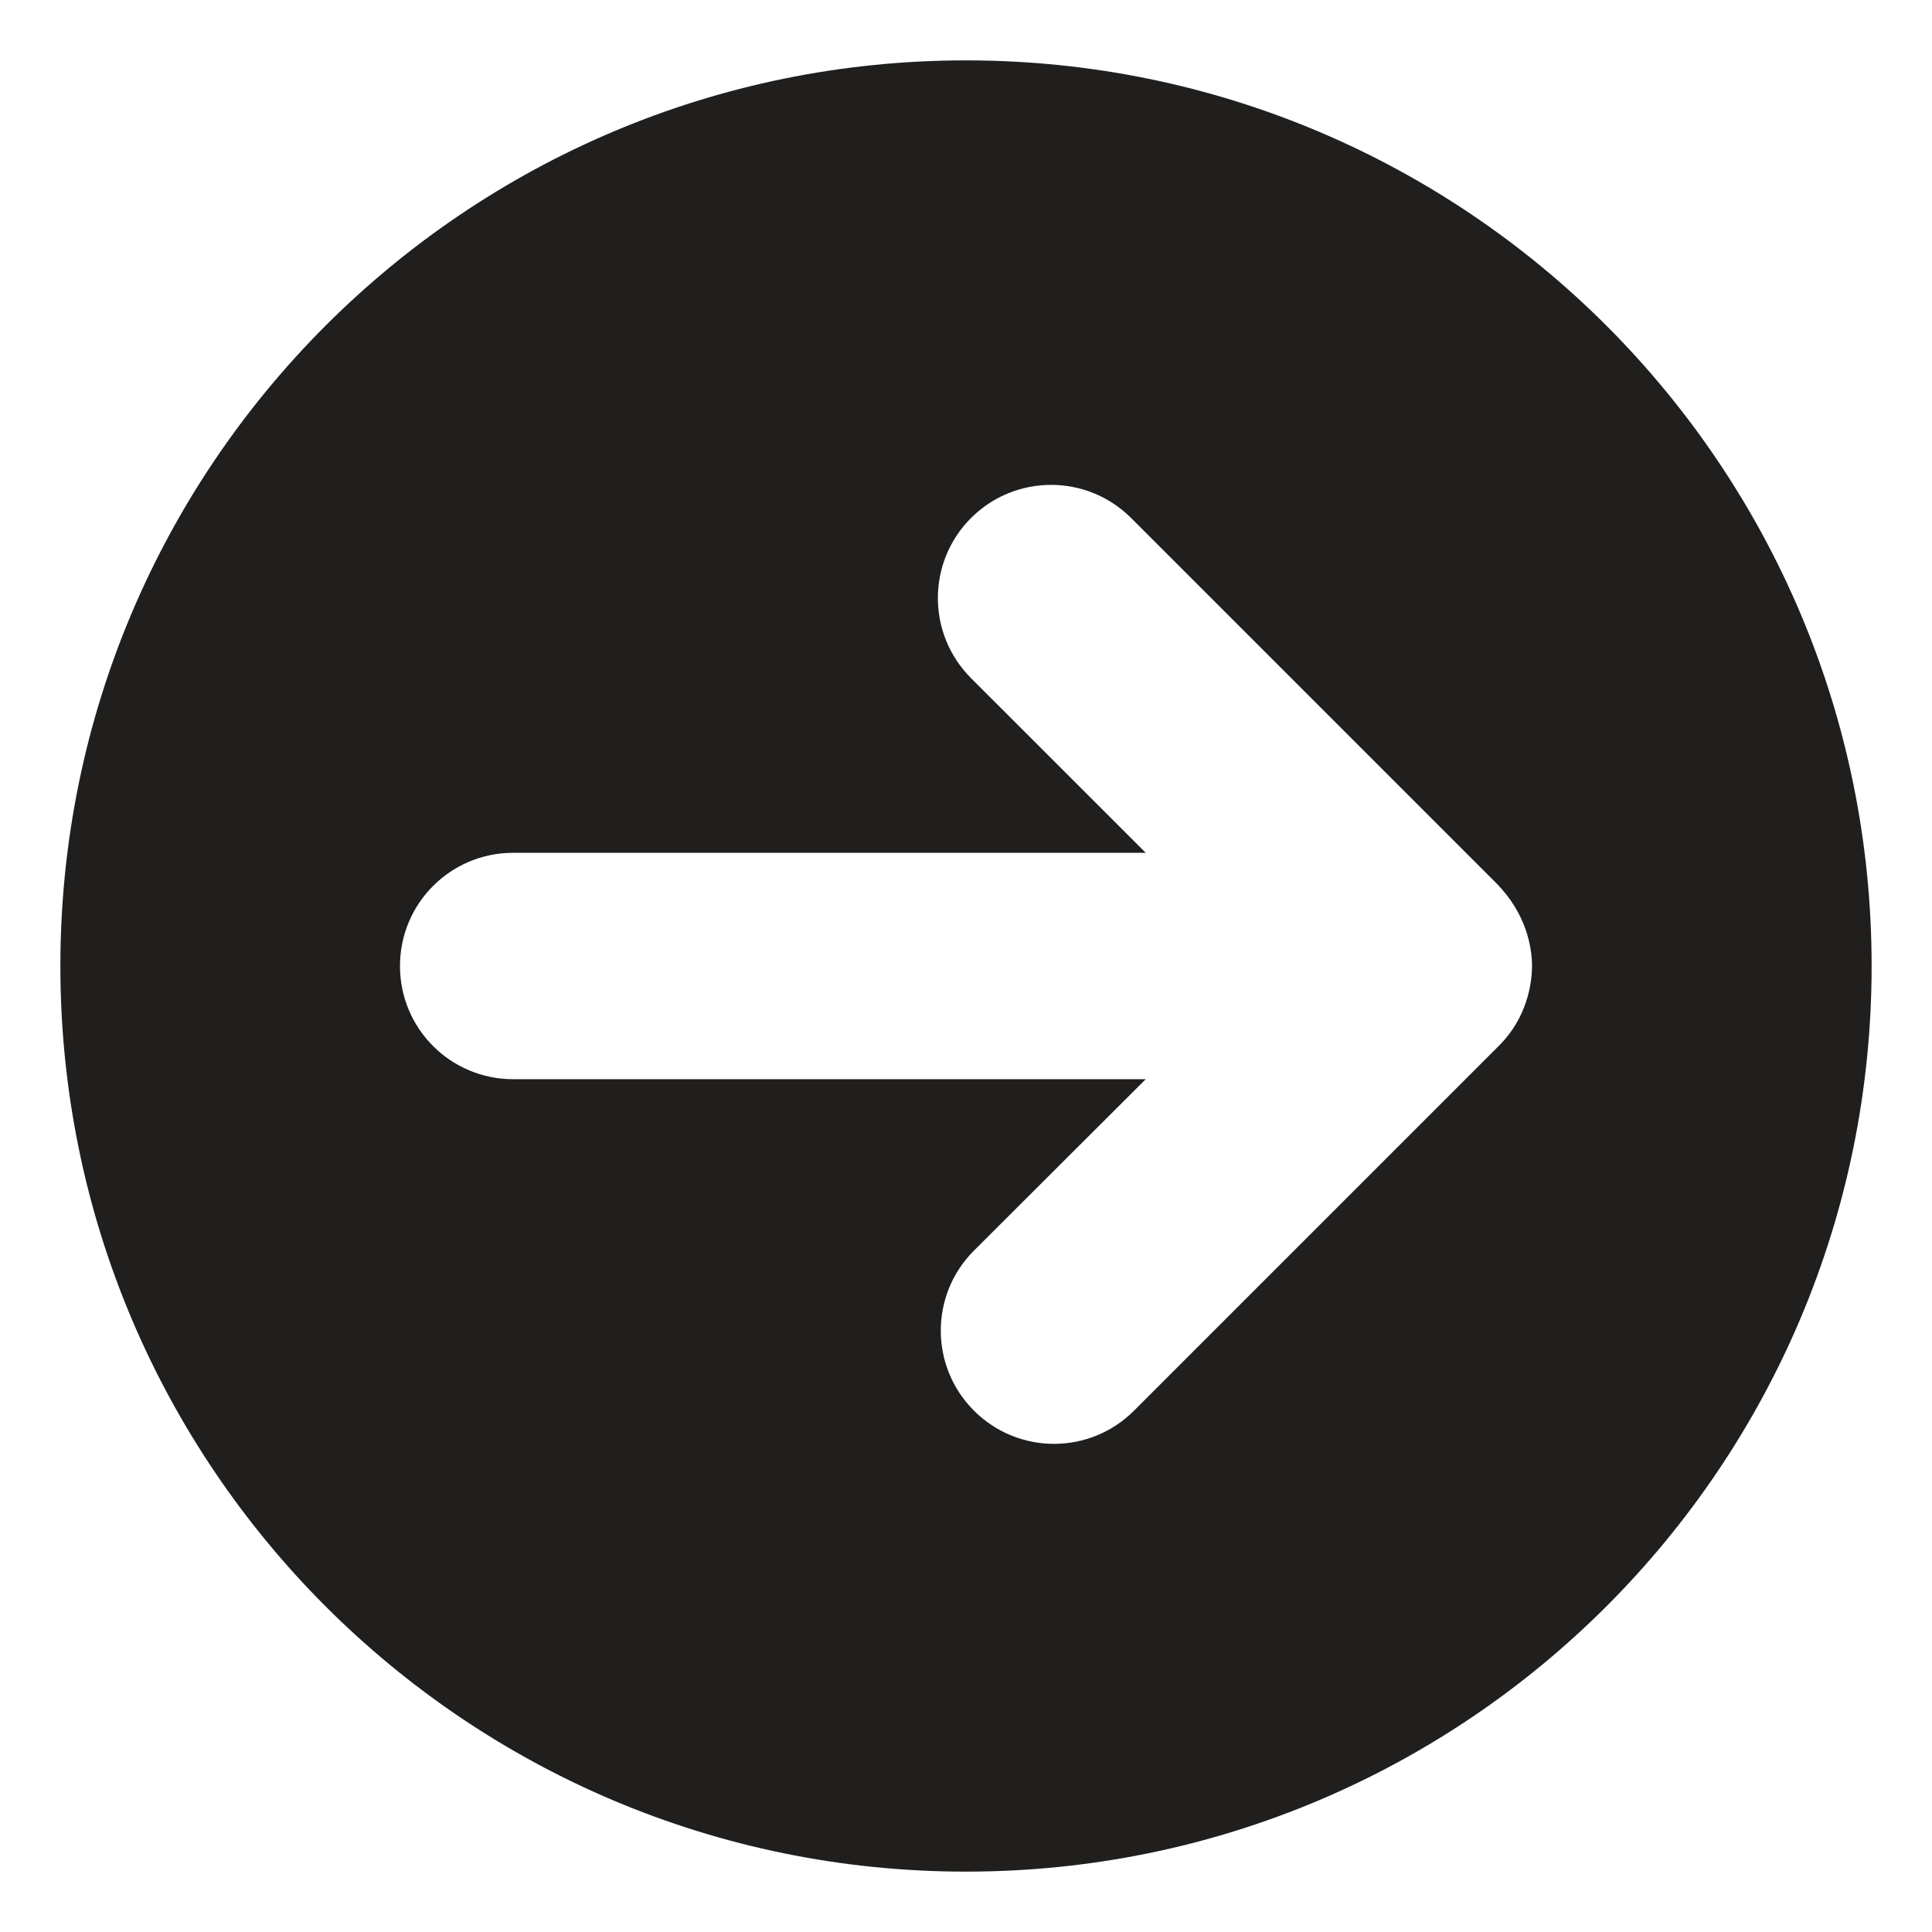
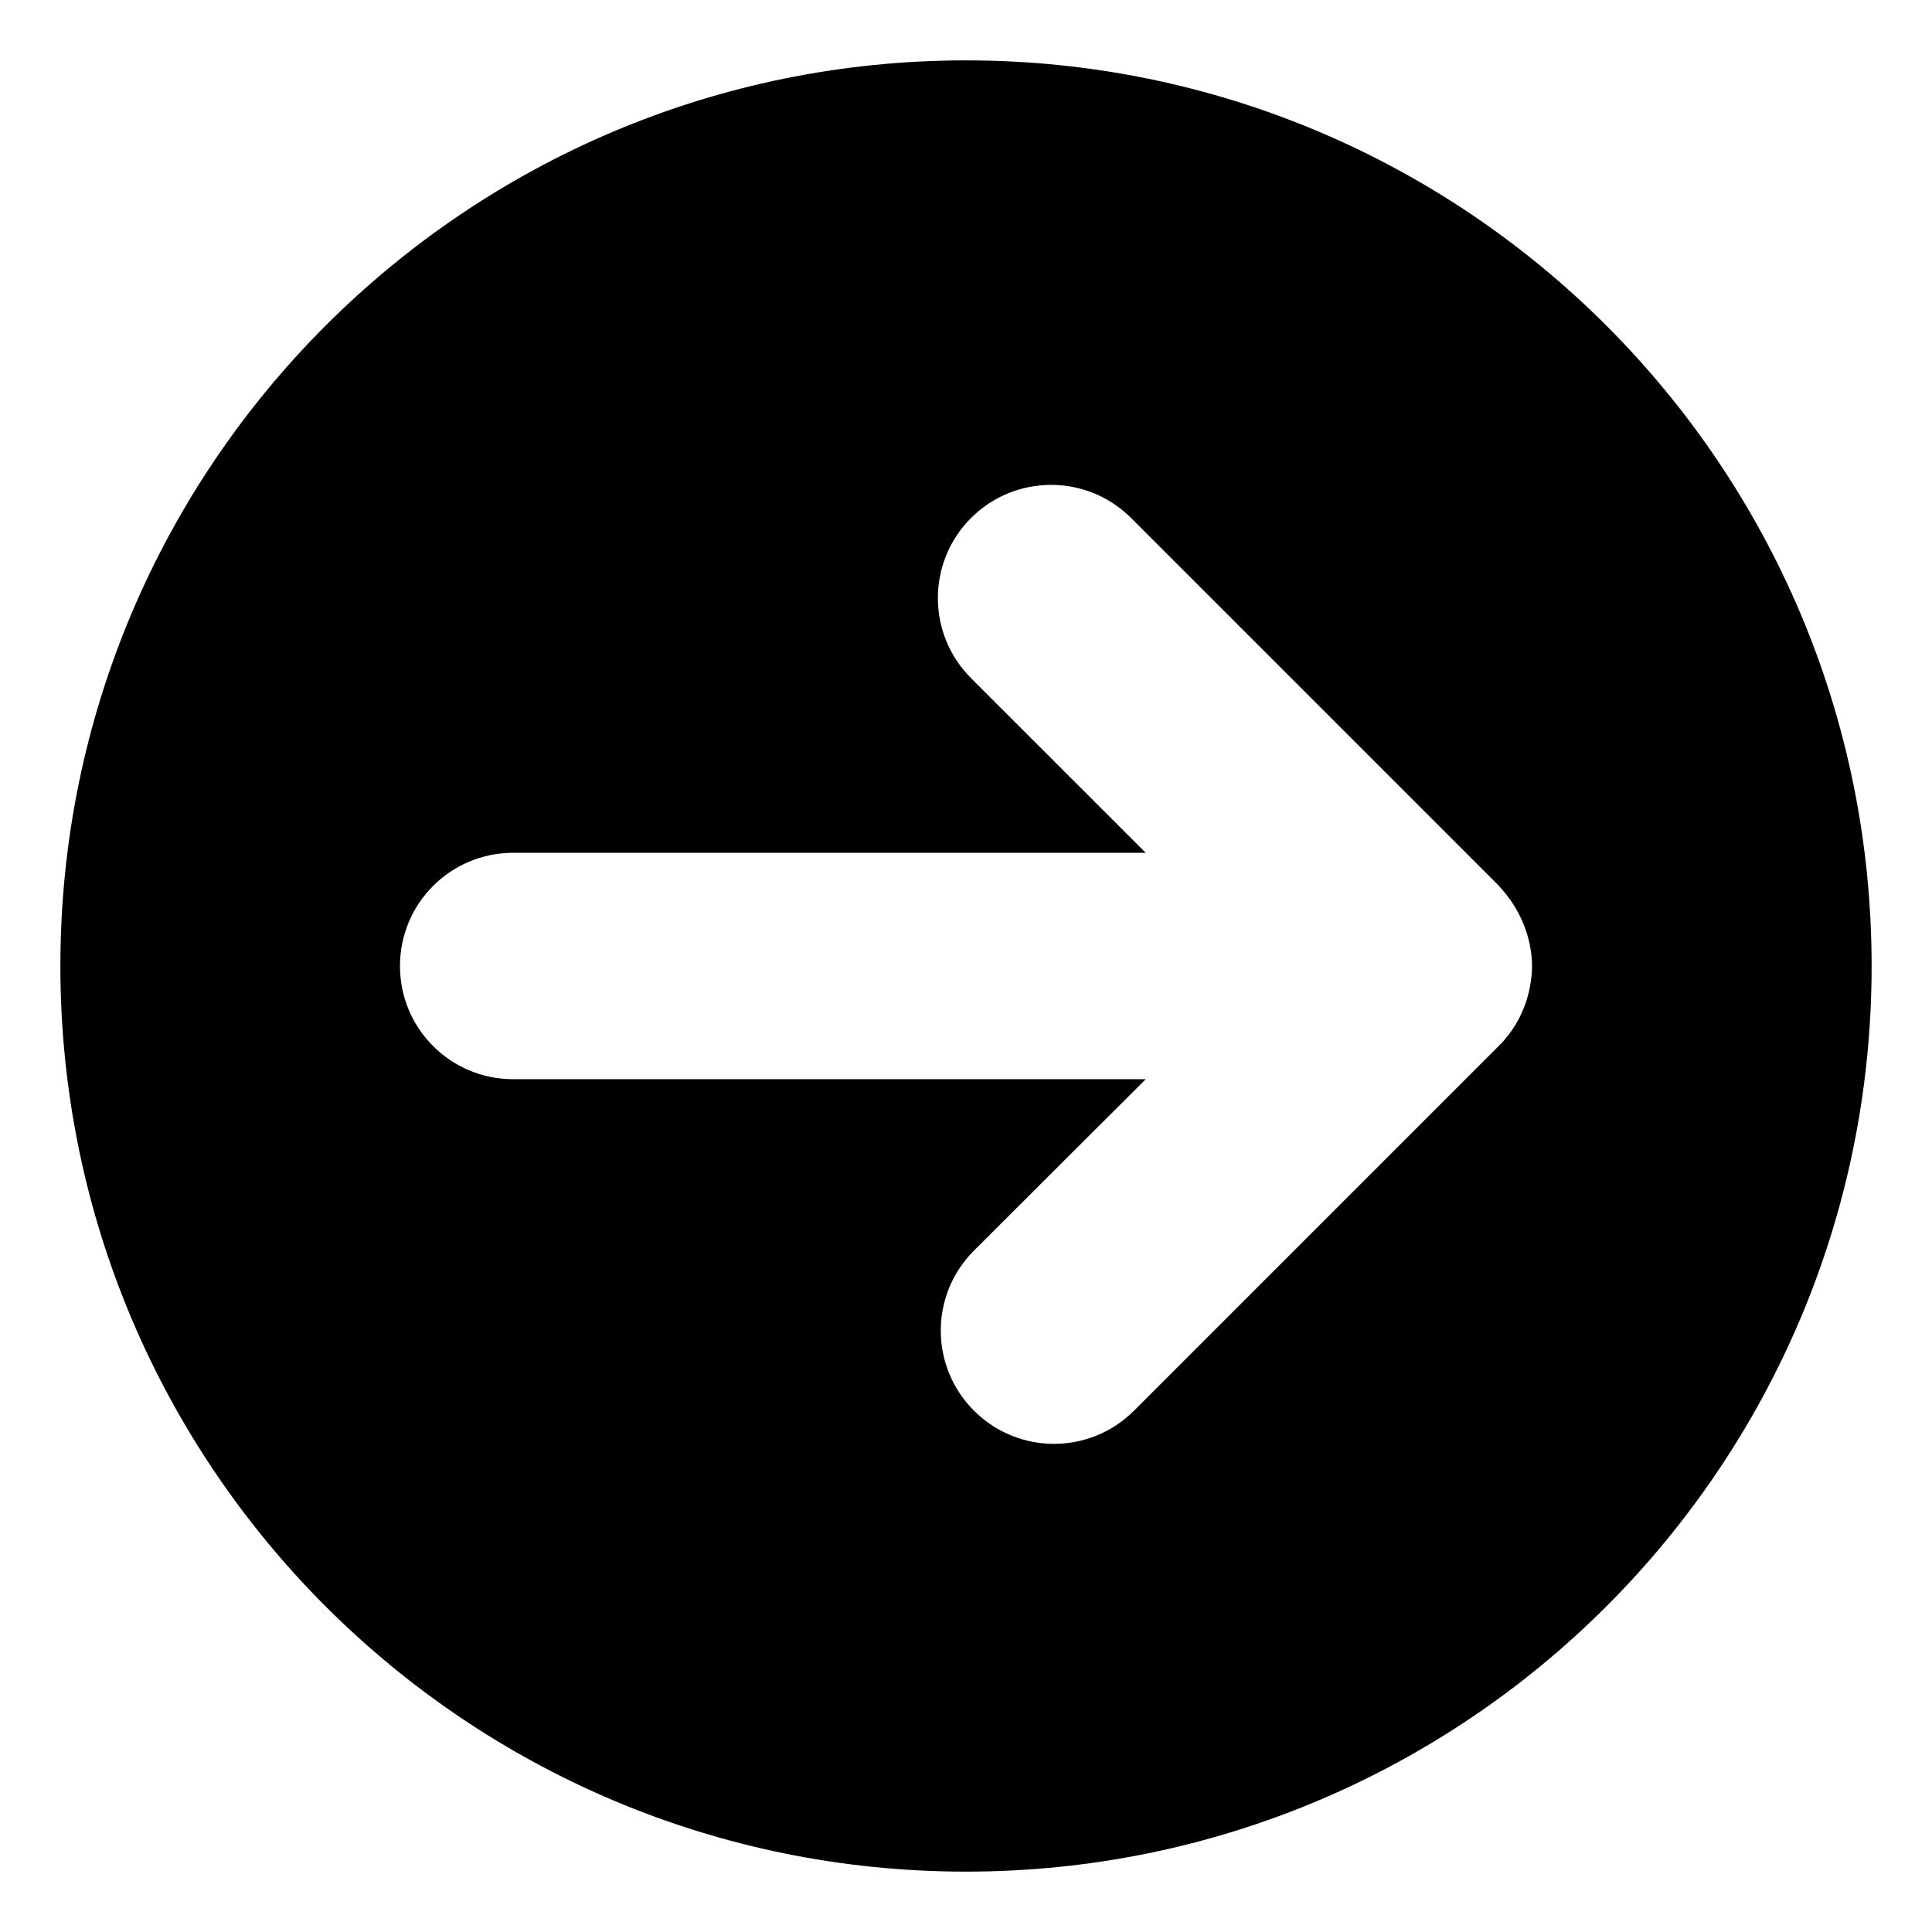
- <svg xmlns="http://www.w3.org/2000/svg" width="32" height="32" viewBox="0 0 32 32" fill="none">
-   <path d="M16 1C7.715 1 1 7.715 1 16C1 24.285 7.715 31 16 31C24.285 31 31 24.285 31 16C31 7.715 24.285 1 16 1ZM24.824 17.324L18.783 23.365C18.051 24.098 16.864 24.098 16.132 23.365C15.399 22.633 15.399 21.446 16.132 20.714L18.977 17.875H8.5C7.463 17.875 6.625 17.037 6.625 16C6.625 14.963 7.463 14.125 8.5 14.125H18.977L16.083 11.232C15.351 10.499 15.351 9.313 16.083 8.58C16.816 7.848 18.002 7.848 18.735 8.58L24.776 14.621C25.293 15.139 25.375 15.713 25.375 16C25.375 16.287 25.293 16.861 24.824 17.324Z" fill="#201F1E" />
+ <svg width="32" height="32" viewBox="0 0 32 32" fill="currentColor">
+   <path d="M16 1C7.715 1 1 7.715 1 16C1 24.285 7.715 31 16 31C24.285 31 31 24.285 31 16C31 7.715 24.285 1 16 1ZM24.824 17.324L18.783 23.365C18.051 24.098 16.864 24.098 16.132 23.365C15.399 22.633 15.399 21.446 16.132 20.714L18.977 17.875H8.5C7.463 17.875 6.625 17.037 6.625 16C6.625 14.963 7.463 14.125 8.5 14.125H18.977L16.083 11.232C15.351 10.499 15.351 9.313 16.083 8.58C16.816 7.848 18.002 7.848 18.735 8.58L24.776 14.621C25.293 15.139 25.375 15.713 25.375 16C25.375 16.287 25.293 16.861 24.824 17.324Z" />
</svg>
